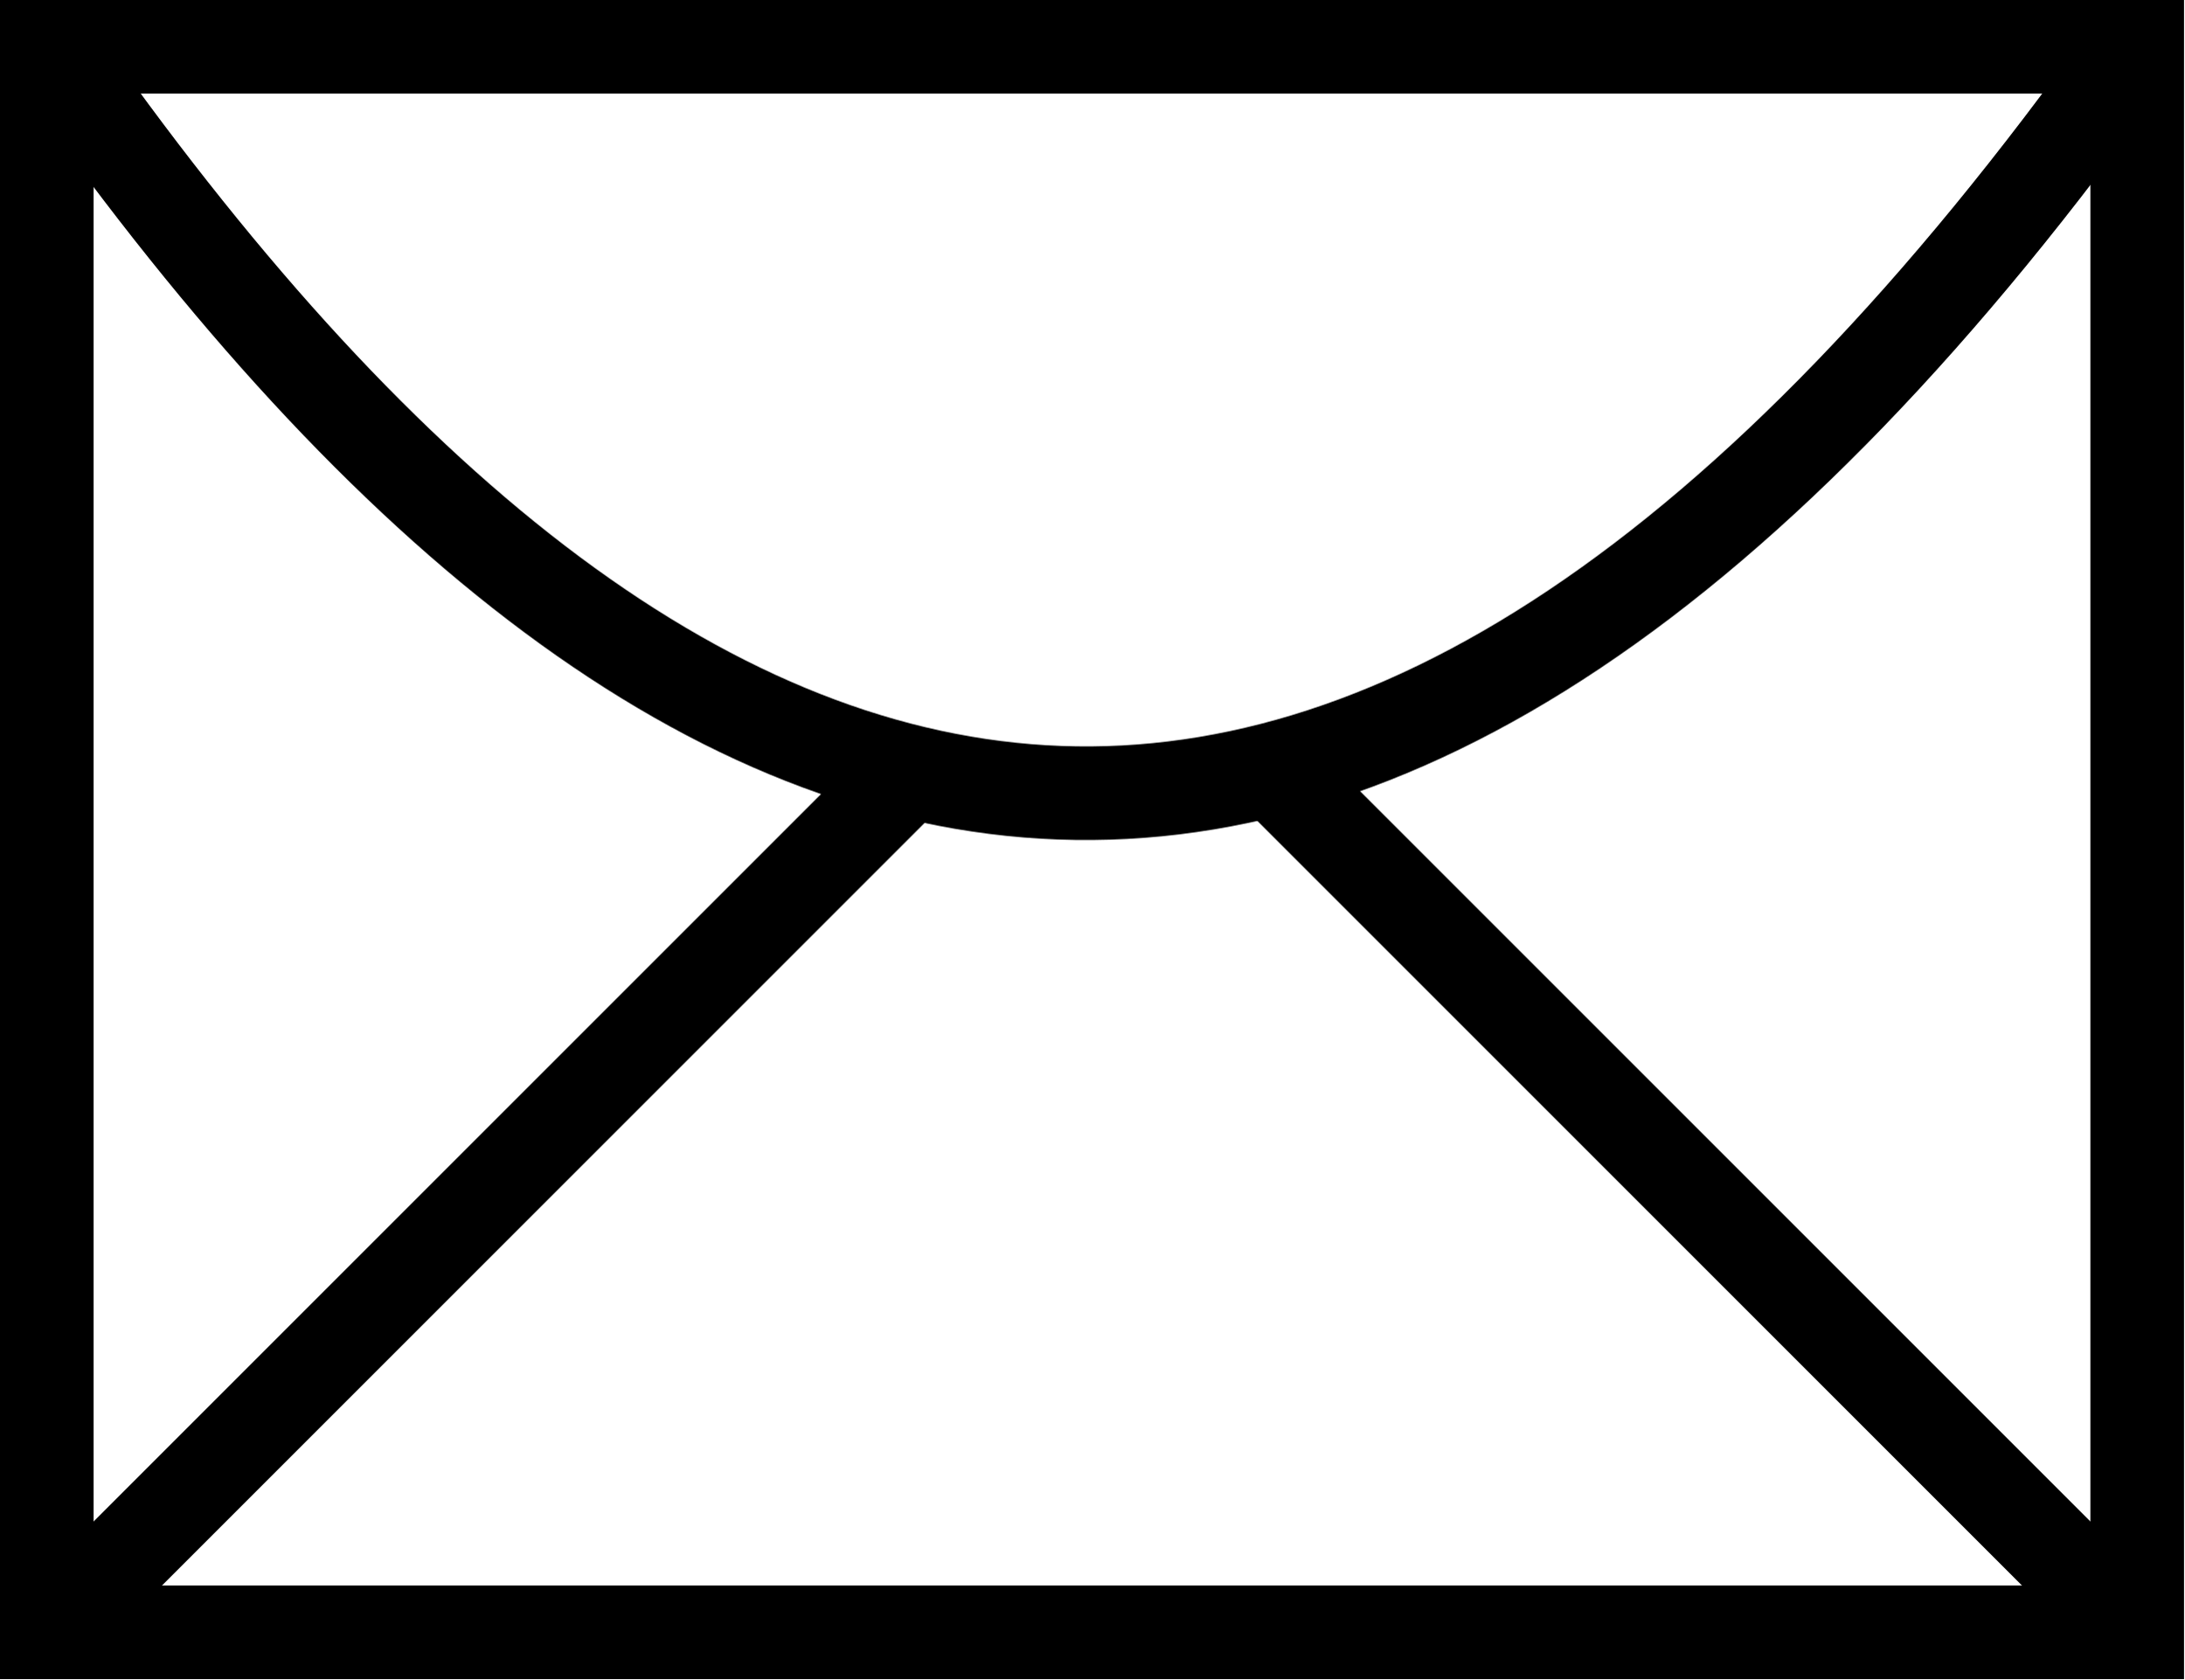
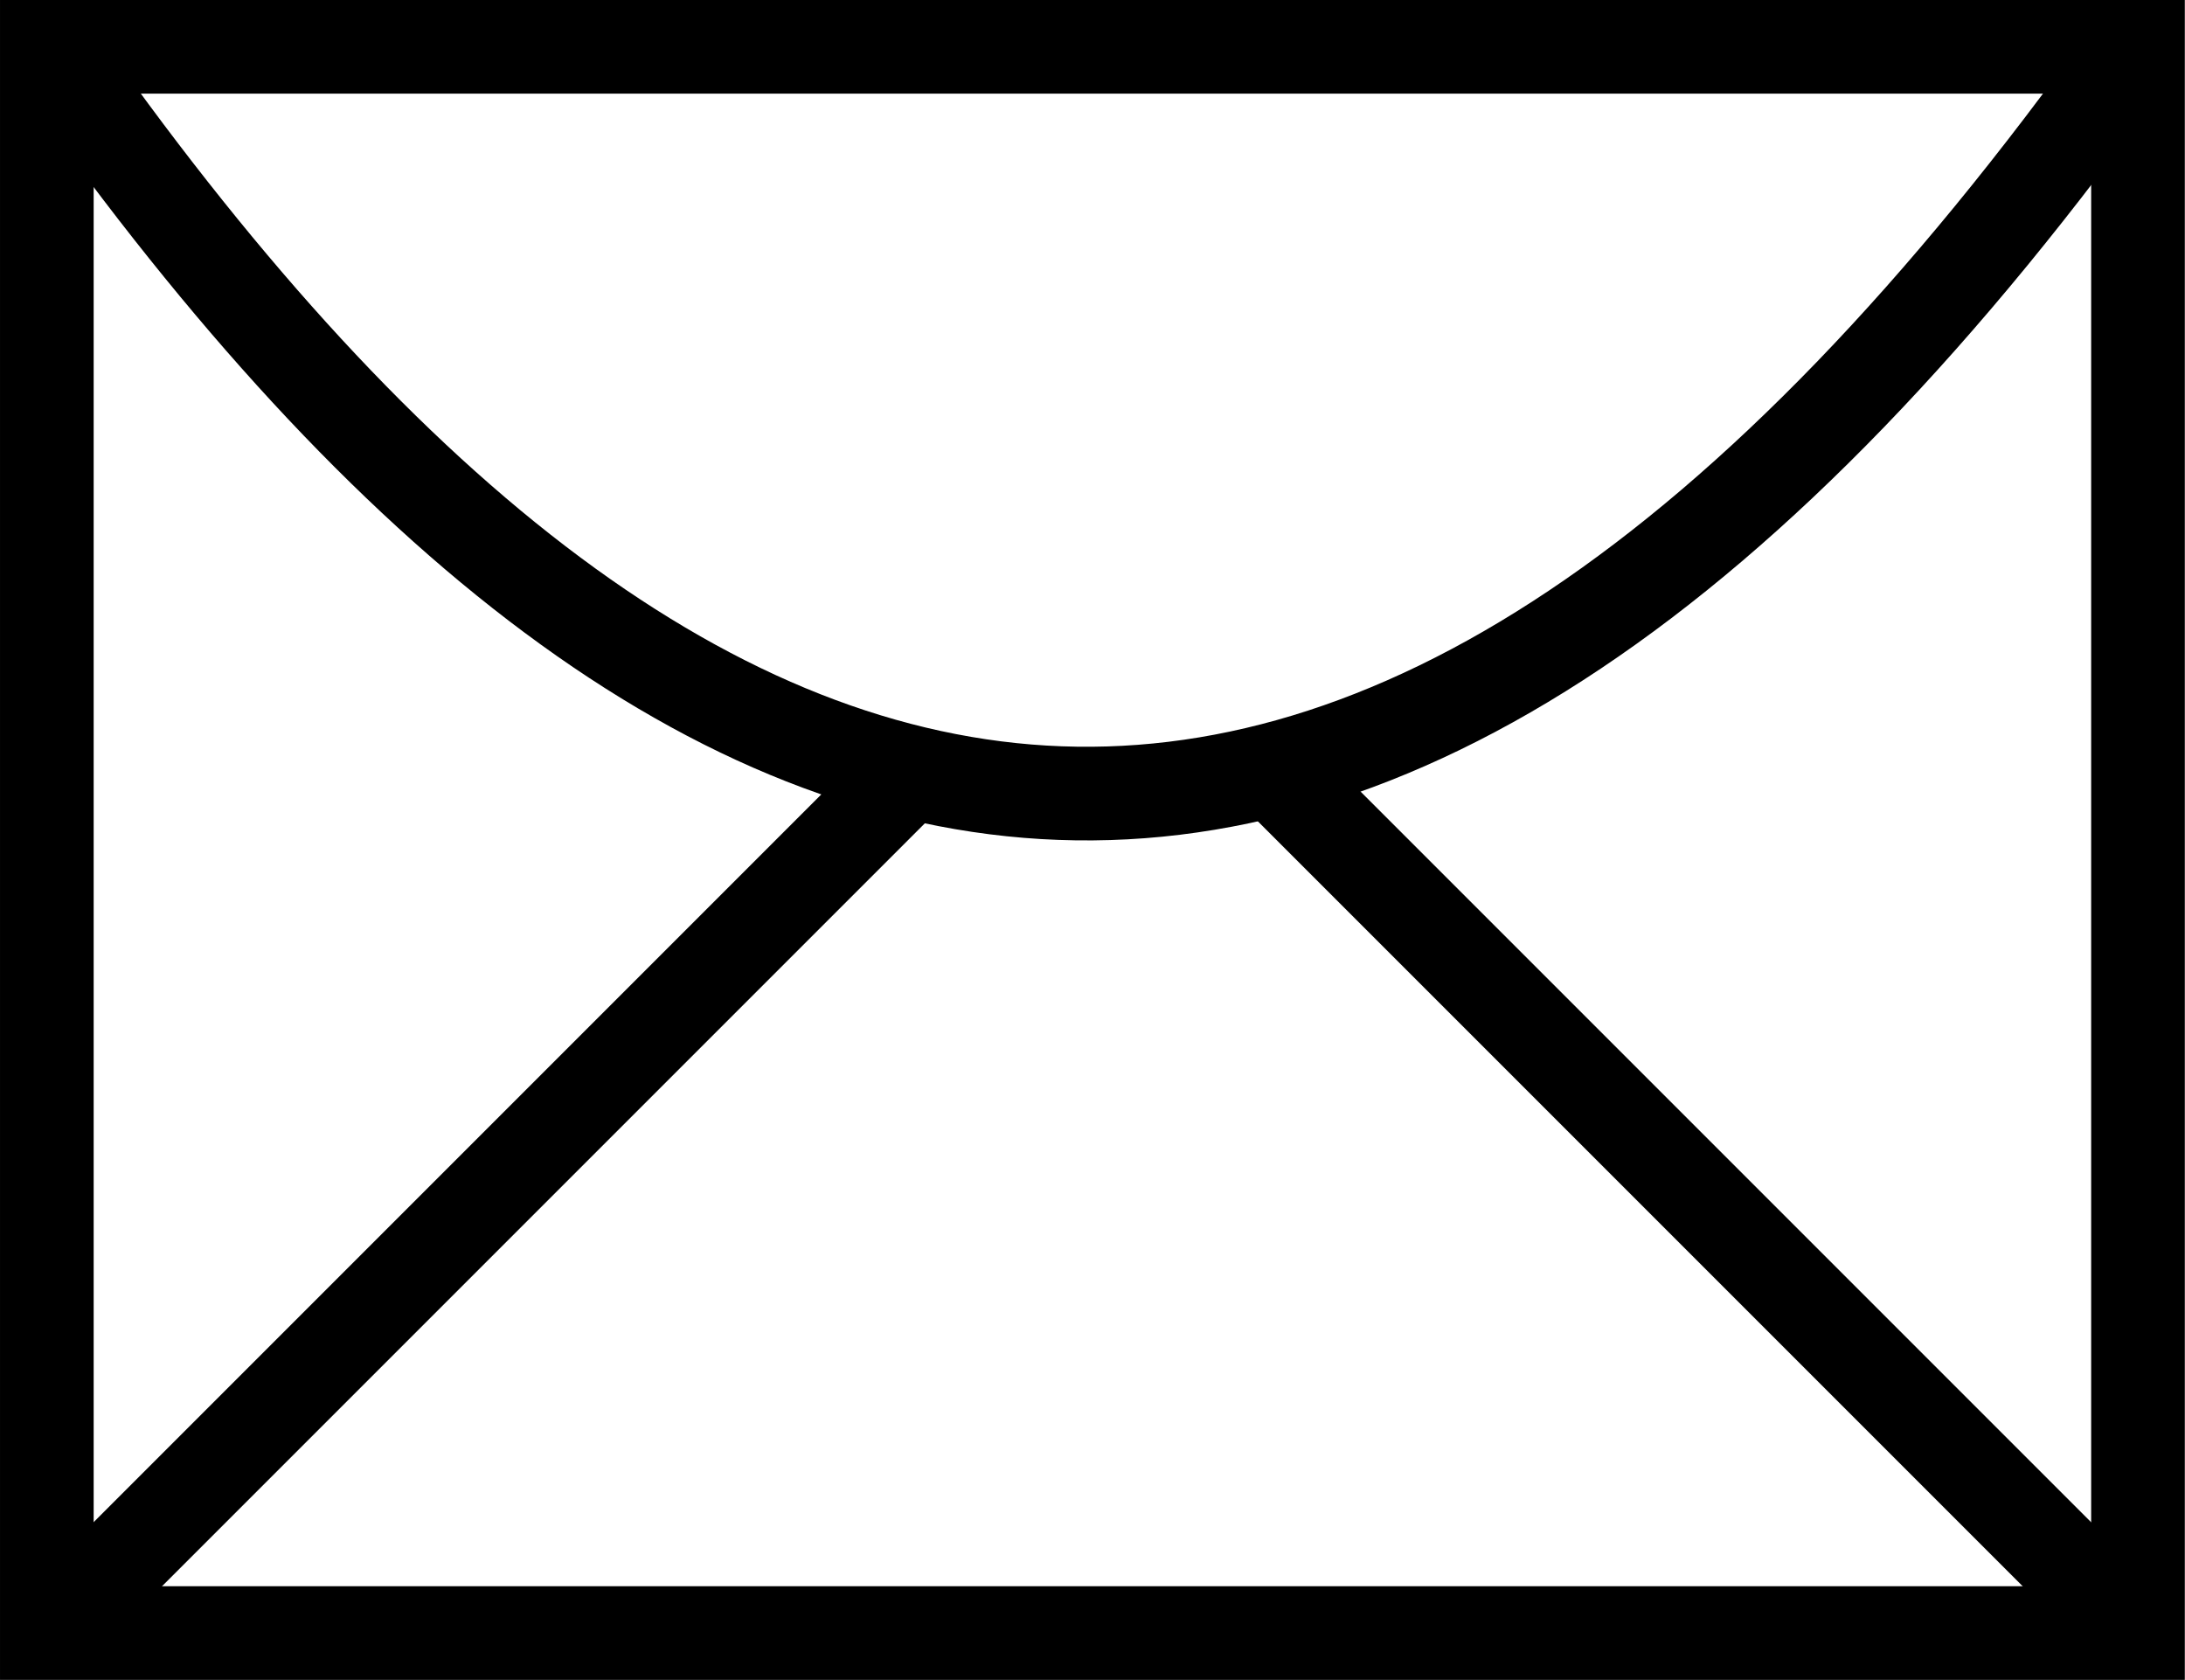
- <svg xmlns="http://www.w3.org/2000/svg" xml:space="preserve" width="132.255" height="101.681" viewBox="0 0 34.993 26.903">
-   <g style="stroke-width:7.501;stroke-dasharray:none">
-     <path d="M19.871 46.129h167.484v127.032H19.871z" style="opacity:1;fill:none;fill-opacity:1;stroke:#000;stroke-width:7.501;stroke-dasharray:none;stroke-opacity:1" transform="matrix(.19997 0 0 .19997 -3.224 -8.475)" />
-     <path d="M20.226 46.306c50.865 72.789 105.517 85.947 166.774 0M19.871 173.339l69.37-69.371" style="opacity:1;fill:none;fill-opacity:1;stroke:#000;stroke-width:7.501;stroke-dasharray:none;stroke-opacity:1" transform="matrix(.19997 0 0 .19997 -3.224 -8.475)" />
-     <path d="m186.911 172.895-69.37-69.37" style="fill:none;fill-opacity:1;stroke:#000;stroke-width:7.501;stroke-dasharray:none;stroke-opacity:1" transform="matrix(.19997 0 0 .19997 -3.224 -8.475)" />
+ <svg xmlns="http://www.w3.org/2000/svg" width="132.26" height="101.68" viewBox="0 0 34.993 26.903" xml:space="preserve">
+   <g fill="none" stroke="#000" stroke-width="7.501">
+     <path transform="matrix(.19997 0 0 .19997 -3.224 -8.475)" d="m19.871 46.129h167.48v127.03h-167.48z" />
+     <path transform="matrix(.19997 0 0 .19997 -3.224 -8.475)" d="m20.226 46.306c50.865 72.789 105.52 85.947 166.77 0m-167.13 127.03 69.37-69.371" />
+     <path transform="matrix(.19997 0 0 .19997 -3.224 -8.475)" d="m186.91 172.9-69.37-69.37" />
  </g>
</svg>
